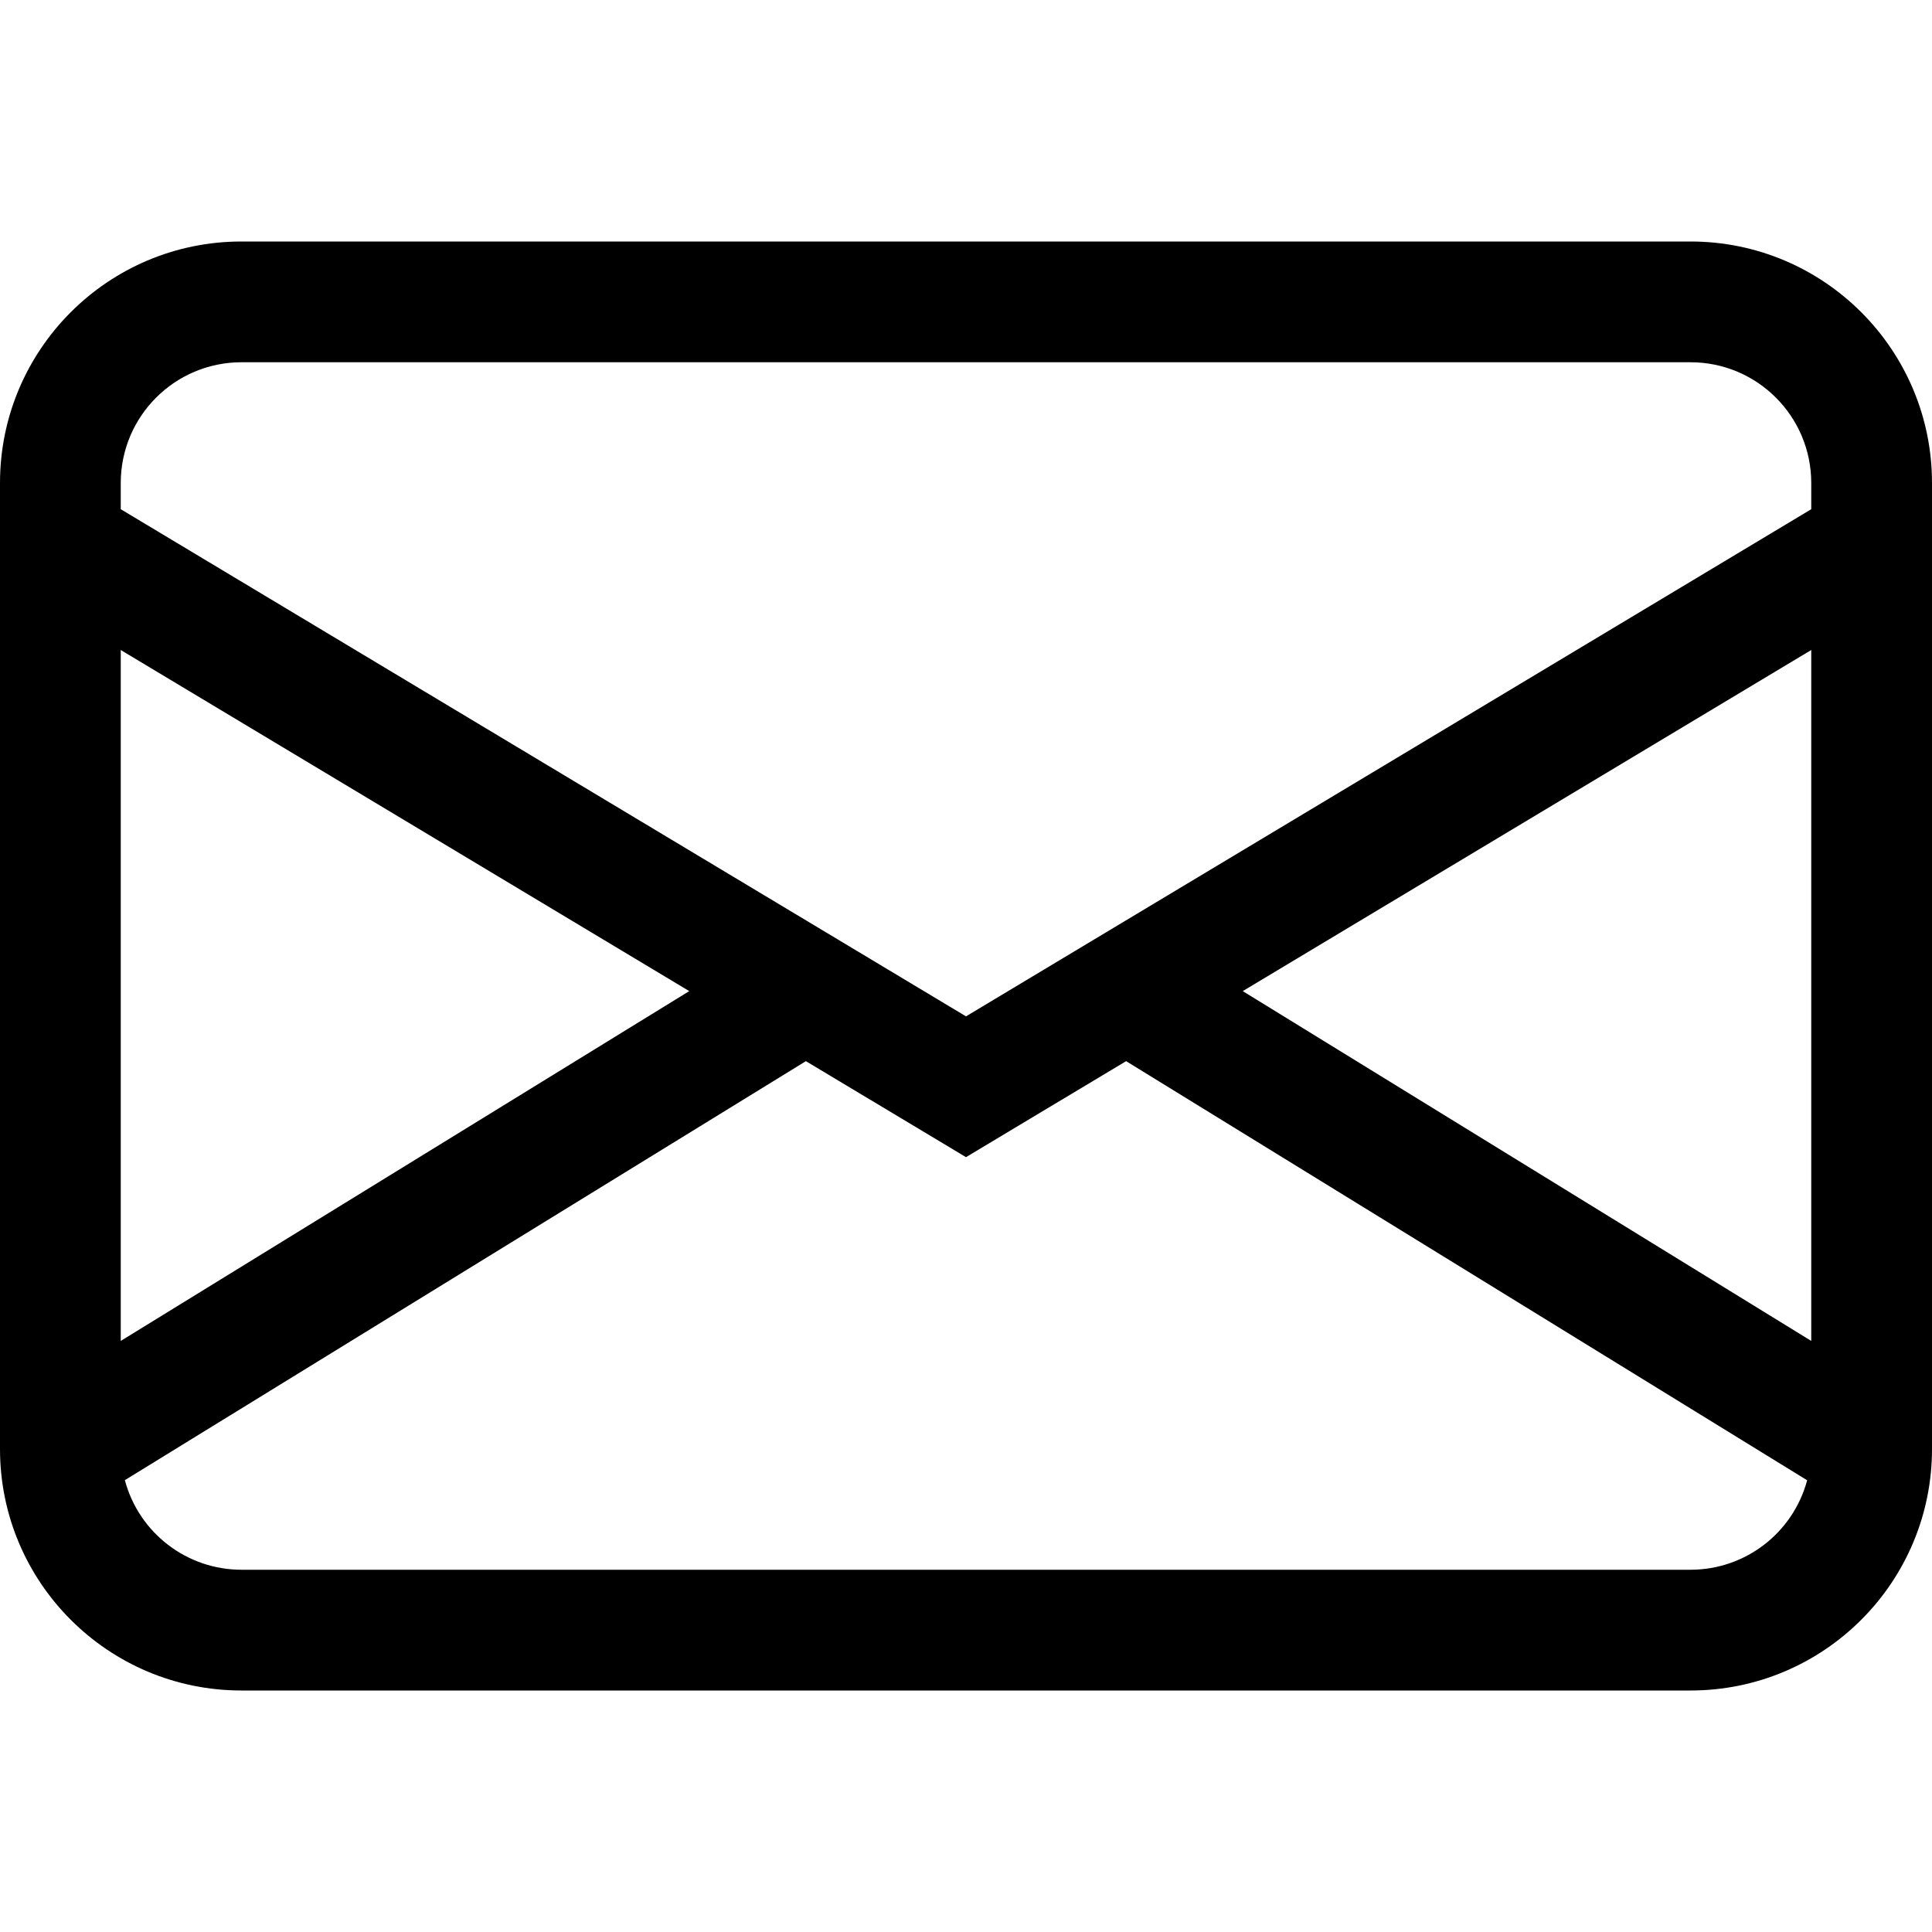
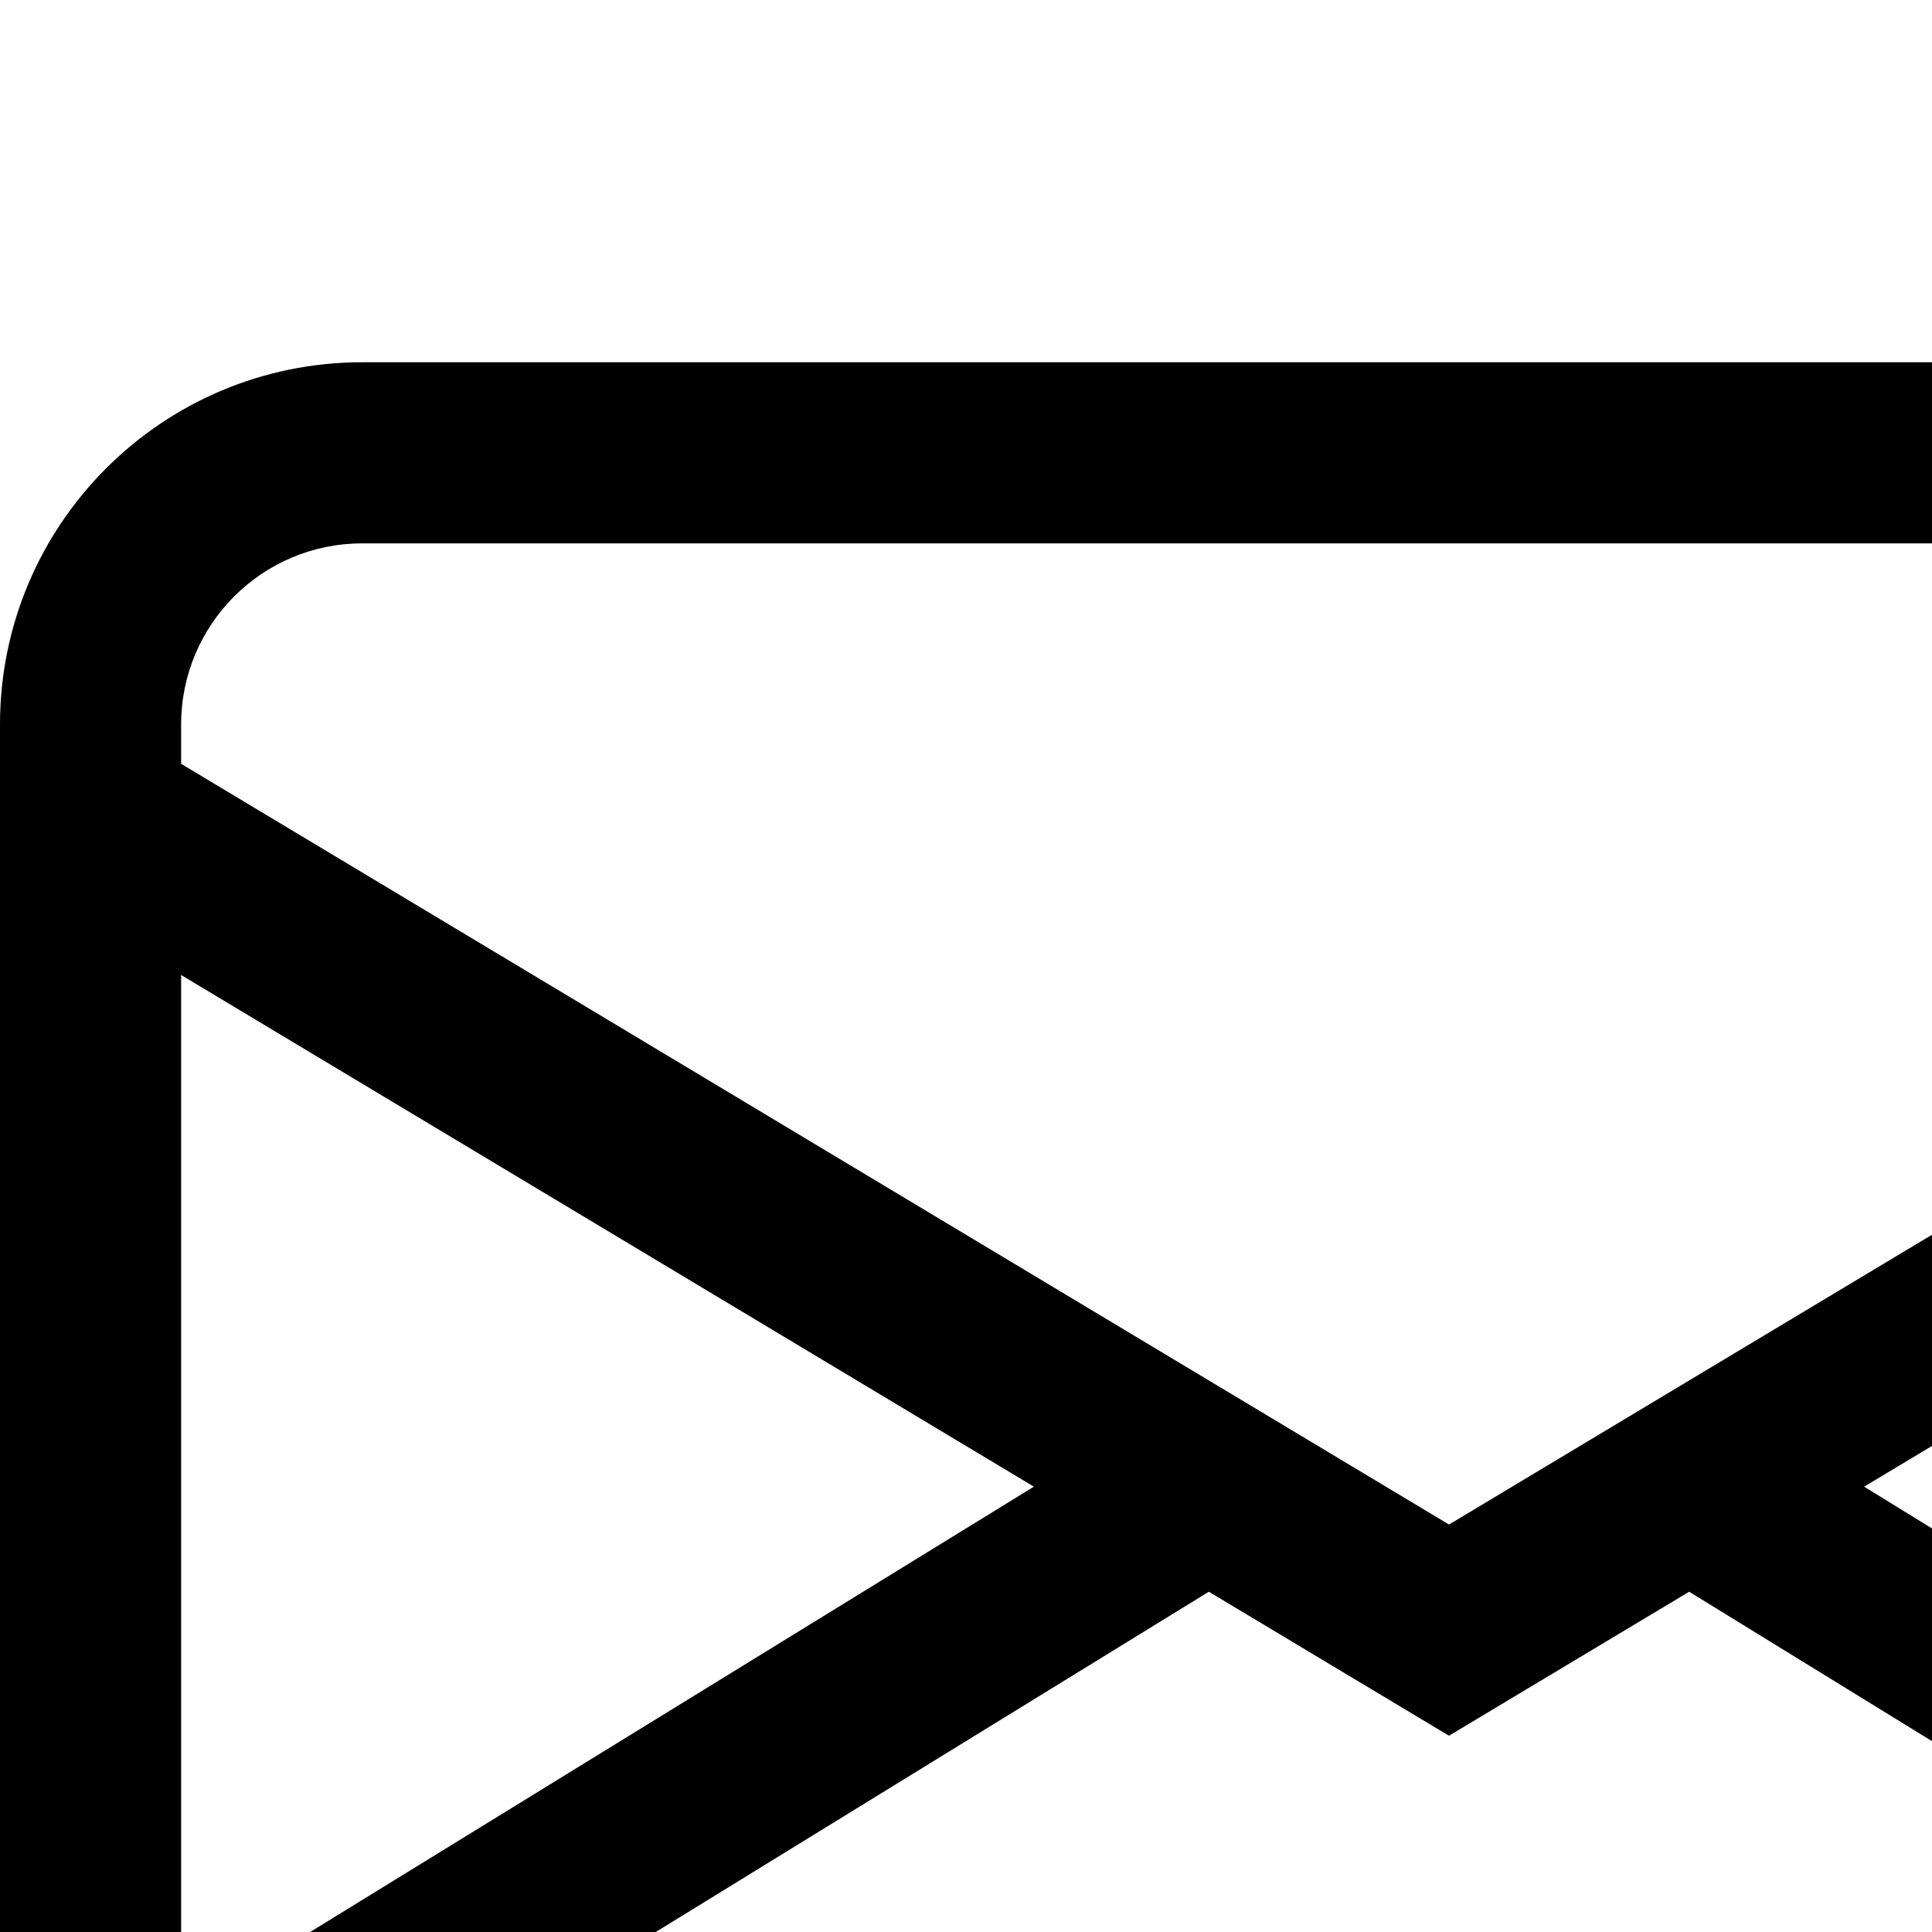
<svg xmlns="http://www.w3.org/2000/svg" id="bi-envelope" viewBox="0 0 24 24" fill="currentColor">
-   <path transform="scale(1.5)" d="M0 4a2 2 0 0 1 2-2h12a2 2 0 0 1 2 2v8a2 2 0 0 1-2 2H2a2 2 0 0 1-2-2zm2-1a1 1 0 0 0-1 1v.217l7 4.2 7-4.2V4a1 1 0 0 0-1-1zm13 2.383-4.708 2.825L15 11.105zm-.034 6.876-5.64-3.471L8 9.583l-1.326-.795-5.64 3.47A1 1 0 0 0 2 13h12a1 1 0 0 0 .966-.741M1 11.105l4.708-2.897L1 5.383z" />
+   <g transform="translate(0, 0) scale(1.5)">
+     <path transform="scale(1.5)" d="M0 4a2 2 0 0 1 2-2h12a2 2 0 0 1 2 2v8a2 2 0 0 1-2 2H2a2 2 0 0 1-2-2zm2-1a1 1 0 0 0-1 1v.217l7 4.2 7-4.2V4a1 1 0 0 0-1-1zm13 2.383-4.708 2.825L15 11.105zm-.034 6.876-5.64-3.471L8 9.583l-1.326-.795-5.64 3.47A1 1 0 0 0 2 13h12a1 1 0 0 0 .966-.741M1 11.105l4.708-2.897L1 5.383z" />
+   </g>
</svg>
